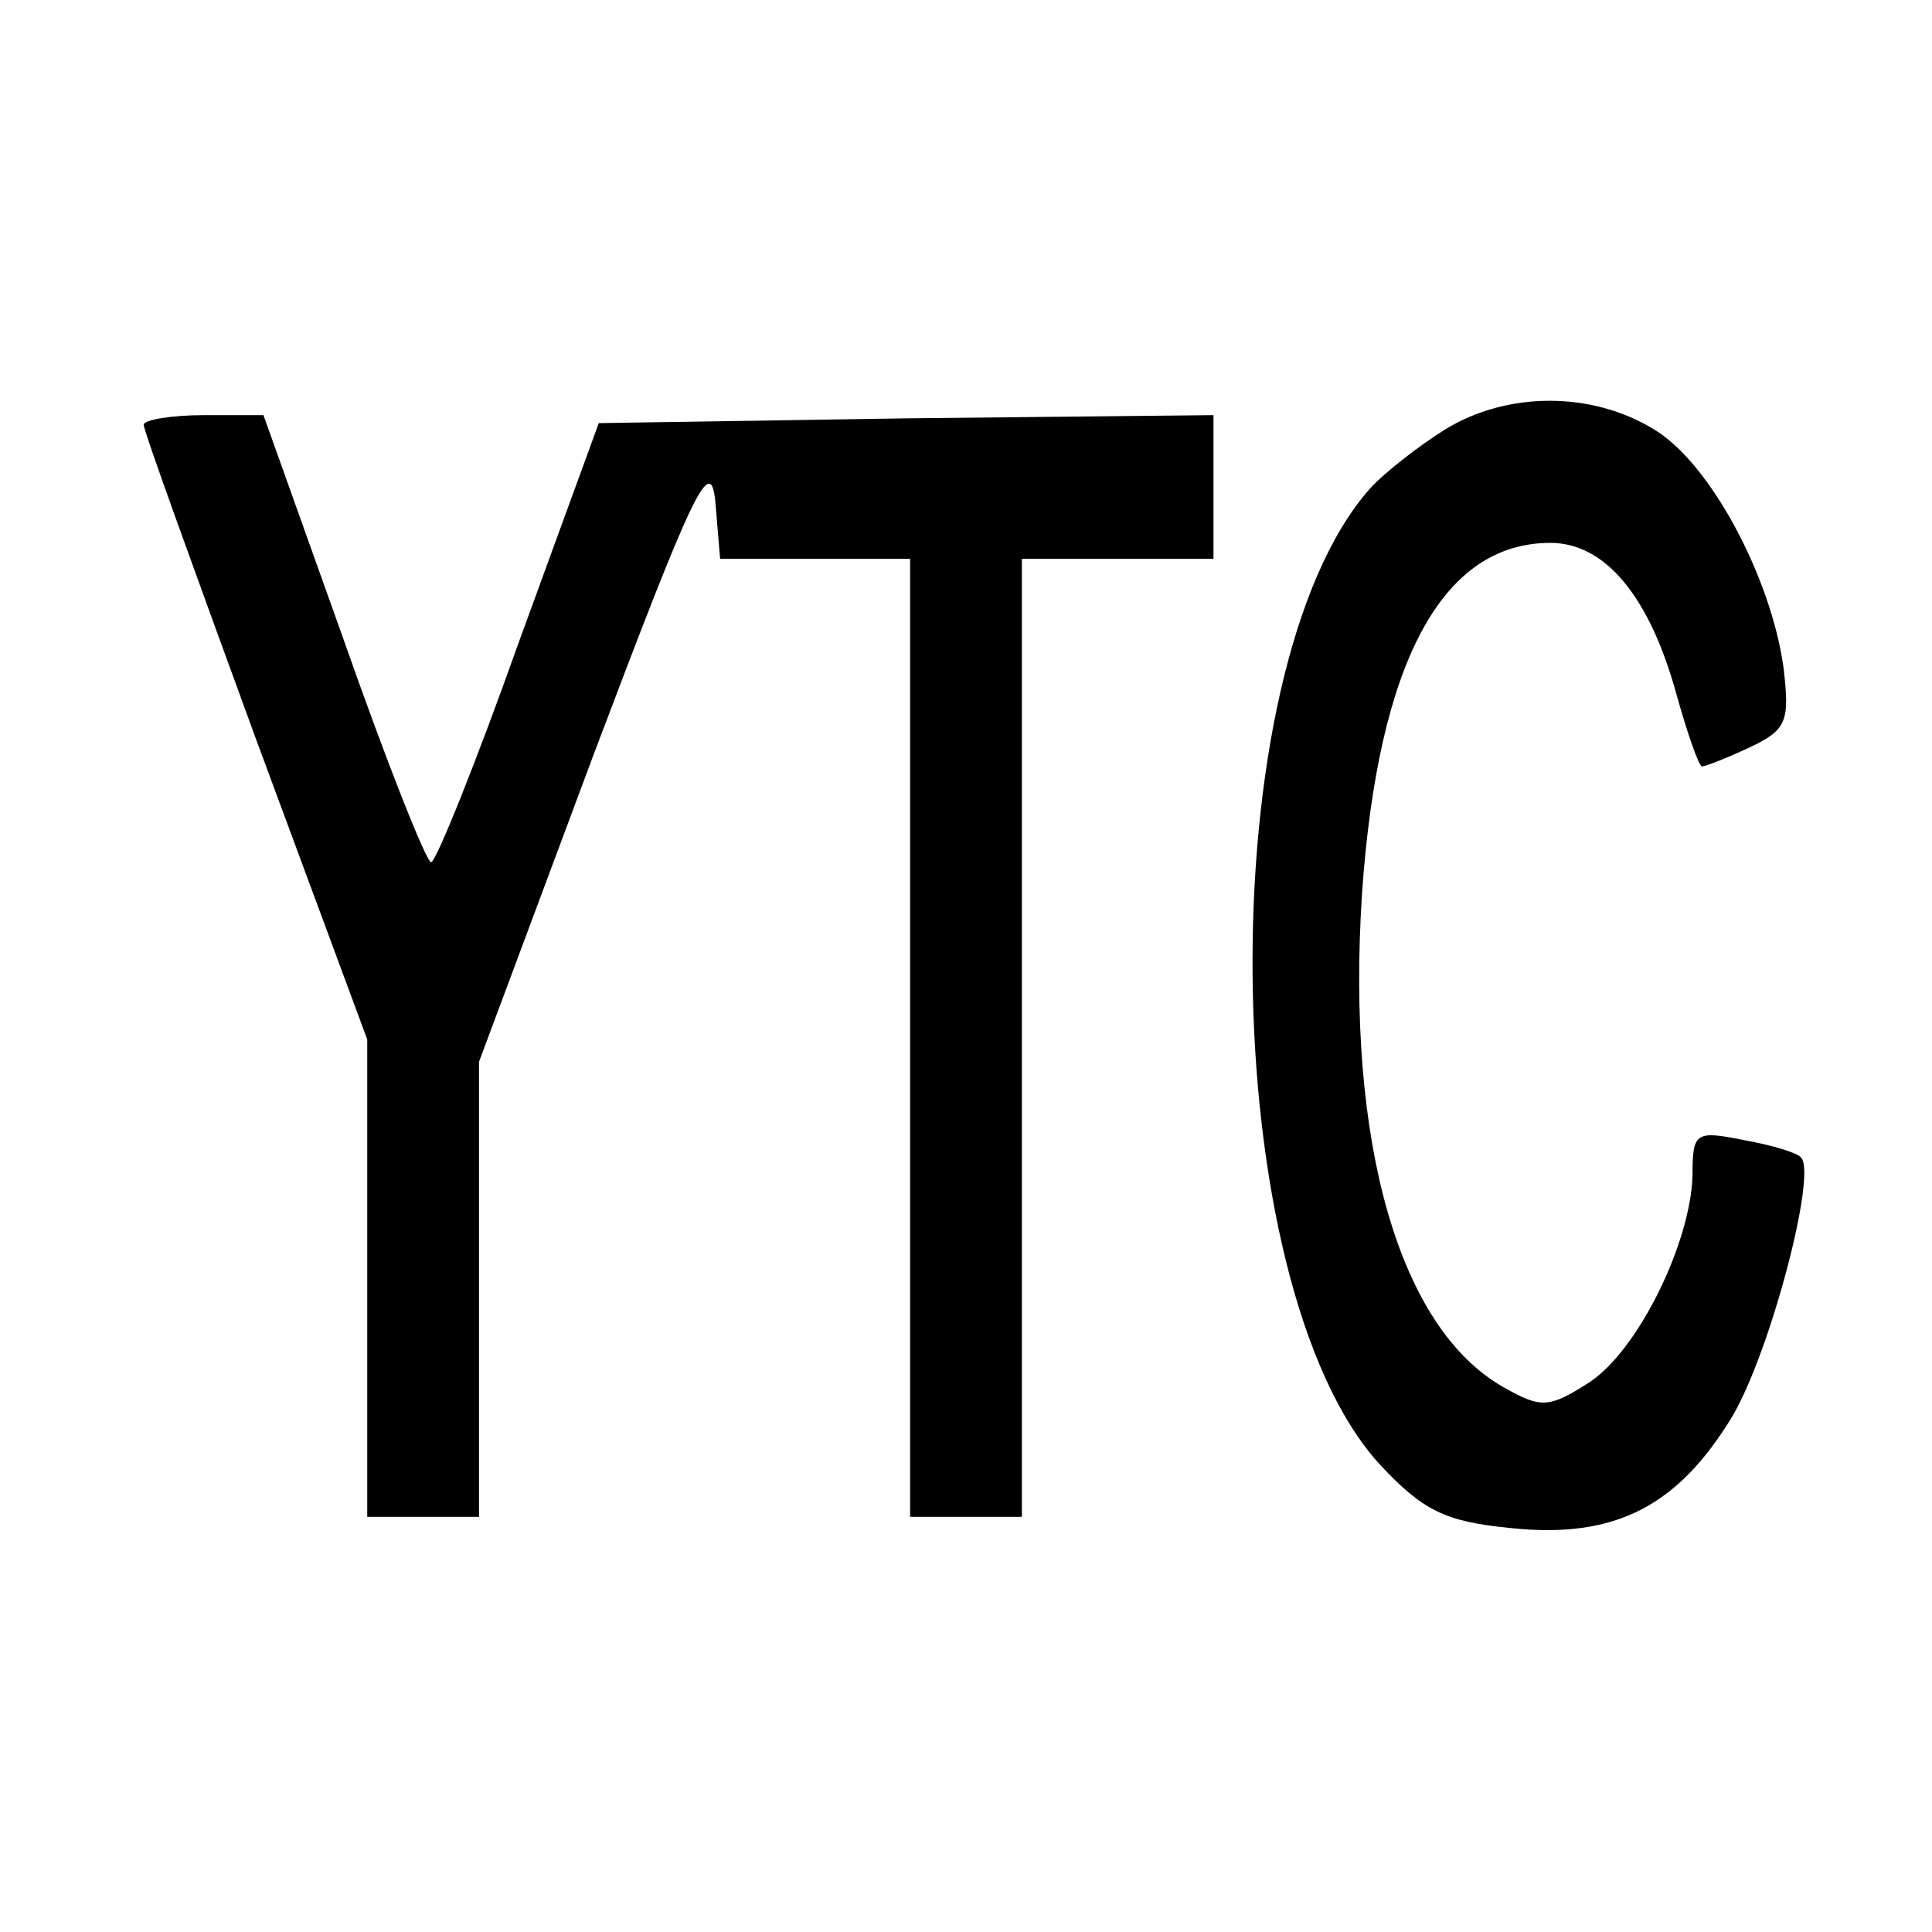
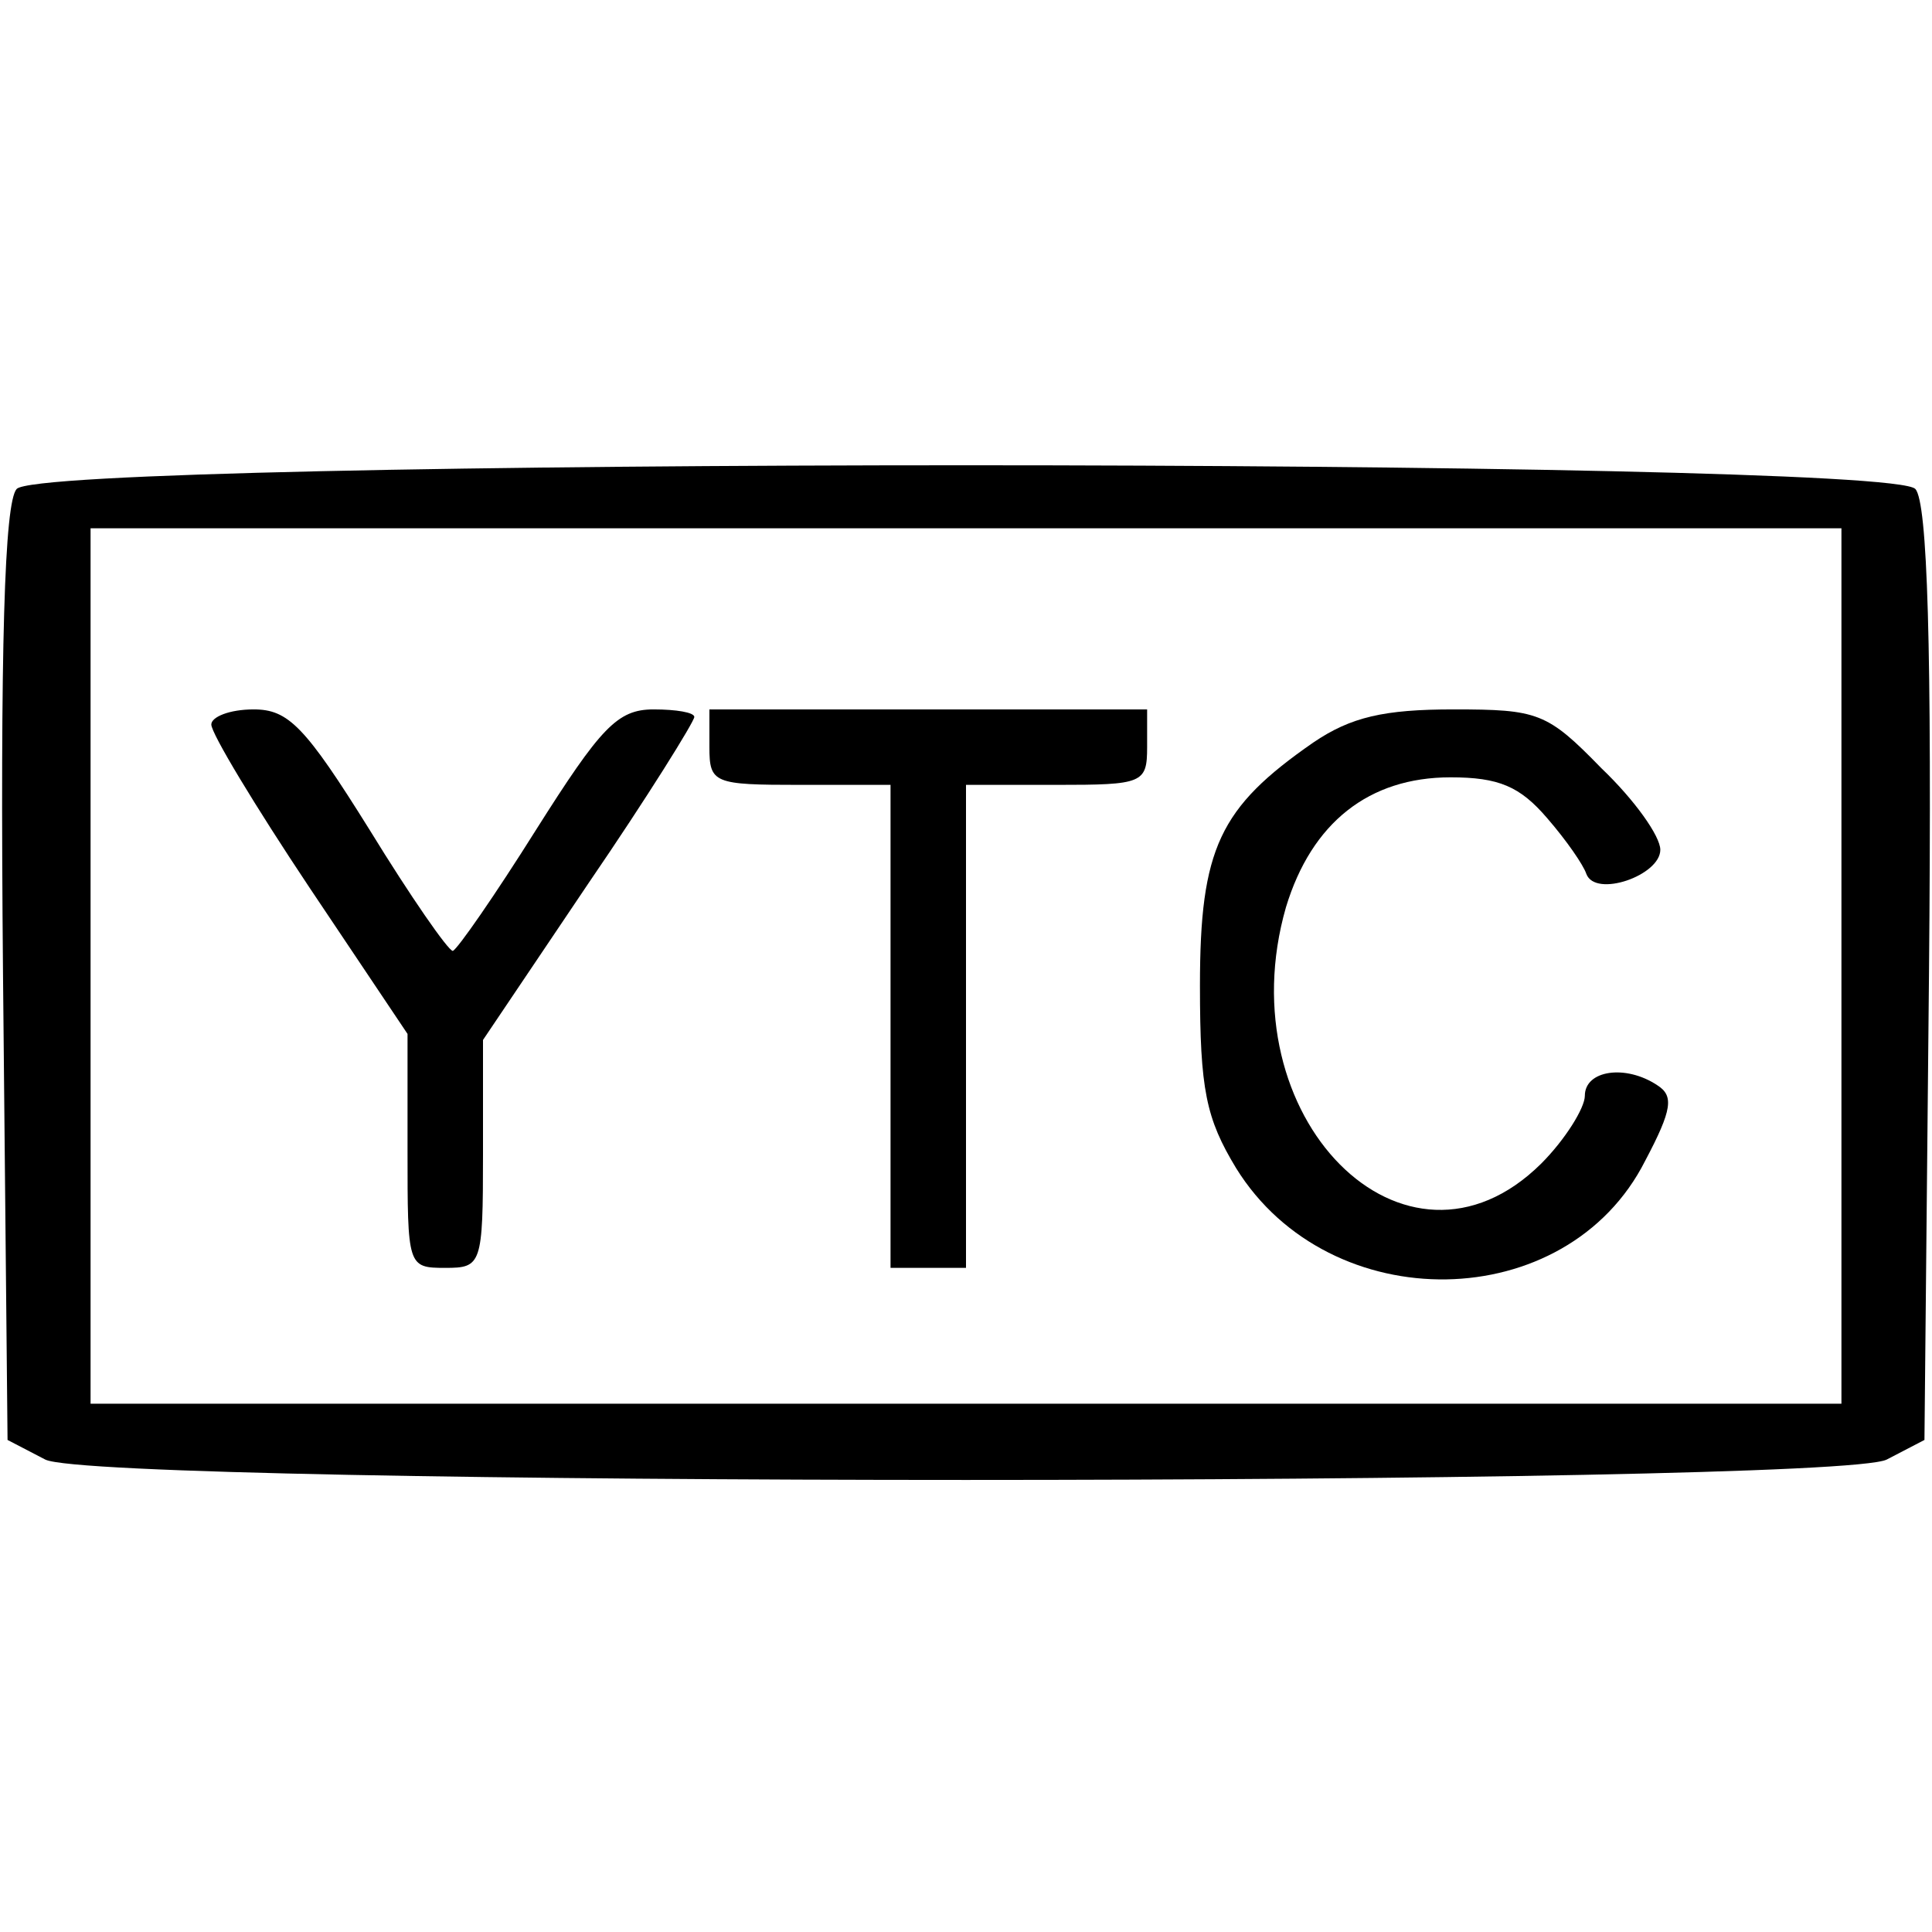
- <svg xmlns="http://www.w3.org/2000/svg" version="1.0" width="121pt" height="121pt" viewBox="0 0 121 121" preserveAspectRatio="xMidYMid meet">
-   <g transform="translate(0,121) scale(0.1,-0.1)" fill="#000000" stroke="none">
-     <path d="M905 941 c-16 -10 -38 -27 -47 -37 -101 -114 -97 -498 6 -611 27 -29 41 -36 82 -40 66 -7 105 14 139 70 24 41 53 152 43 162 -2 3 -19 8 -36 11 -30 6 -32 5 -32 -22 -1 -42 -34 -110 -65 -130 -25 -16 -30 -16 -53 -3 -66 37 -99 154 -89 309 10 145 50 220 118 220 34 0 62 -33 79 -95 7 -25 14 -45 16 -45 2 0 15 5 30 12 23 11 25 16 21 50 -8 57 -46 128 -81 149 -39 24 -92 24 -131 0z" />
-     <path d="M90 944 c0 -4 32 -92 70 -196 l70 -189 0 -150 0 -149 35 0 35 0 0 143 0 142 72 193 c62 164 73 188 76 158 l3 -36 60 0 59 0 0 -300 0 -300 35 0 35 0 0 300 0 300 60 0 60 0 0 45 0 45 -192 -2 -193 -3 -50 -137 c-27 -76 -52 -138 -55 -138 -3 0 -28 63 -55 140 l-50 140 -37 0 c-21 0 -38 -3 -38 -6z" />
+ <svg xmlns="http://www.w3.org/2000/svg" version="1.0" width="128pt" height="128pt" viewBox="0 0 128 128" preserveAspectRatio="xMidYMid meet">
+   <g transform="translate(0,128) scale(0.1,-0.1)" fill="#000000" stroke="none">
+     <path d="M11 956 c-8 -9 -11 -103 -9 -322 l3 -308 25 -13 c36 -18 1184 -18 1220 0 l25 13 3 308 c2 219 -1 313 -9 322 -17 21 -1241 21 -1258 0z m1209 -316 l0 -290 -580 0 -580 0 0 290 0 290 580 0 580 0 0 -290z" />
+     <path d="M140 800 c0 -6 29 -54 65 -108 l65 -97 0 -77 c0 -77 0 -78 25 -78 24 0 25 2 25 75 l0 76 70 104 c39 57 70 107 70 110 0 3 -12 5 -27 5 -24 0 -35 -12 -78 -80 -27 -43 -52 -79 -55 -80 -3 0 -28 36 -55 80 -43 69 -54 80 -77 80 -16 0 -28 -5 -28 -10z" />
+     <path d="M470 785 c0 -24 3 -25 60 -25 l60 0 0 -160 0 -160 25 0 25 0 0 160 0 160 60 0 c57 0 60 1 60 25 l0 25 -145 0 -145 0 0 -25z" />
+     <path d="M870 788 c-62 -43 -75 -70 -75 -161 0 -69 4 -88 24 -121 62 -100 219 -98 271 5 18 34 19 43 8 50 -21 14 -48 10 -48 -7 0 -8 -13 -29 -29 -45 -90 -89 -209 31 -169 170 17 56 55 86 109 86 32 0 46 -6 64 -27 13 -15 24 -31 26 -37 6 -16 49 -1 49 16 0 9 -17 33 -39 54 -36 37 -42 39 -98 39 -46 0 -68 -5 -93 -22z" />
  </g>
</svg>
